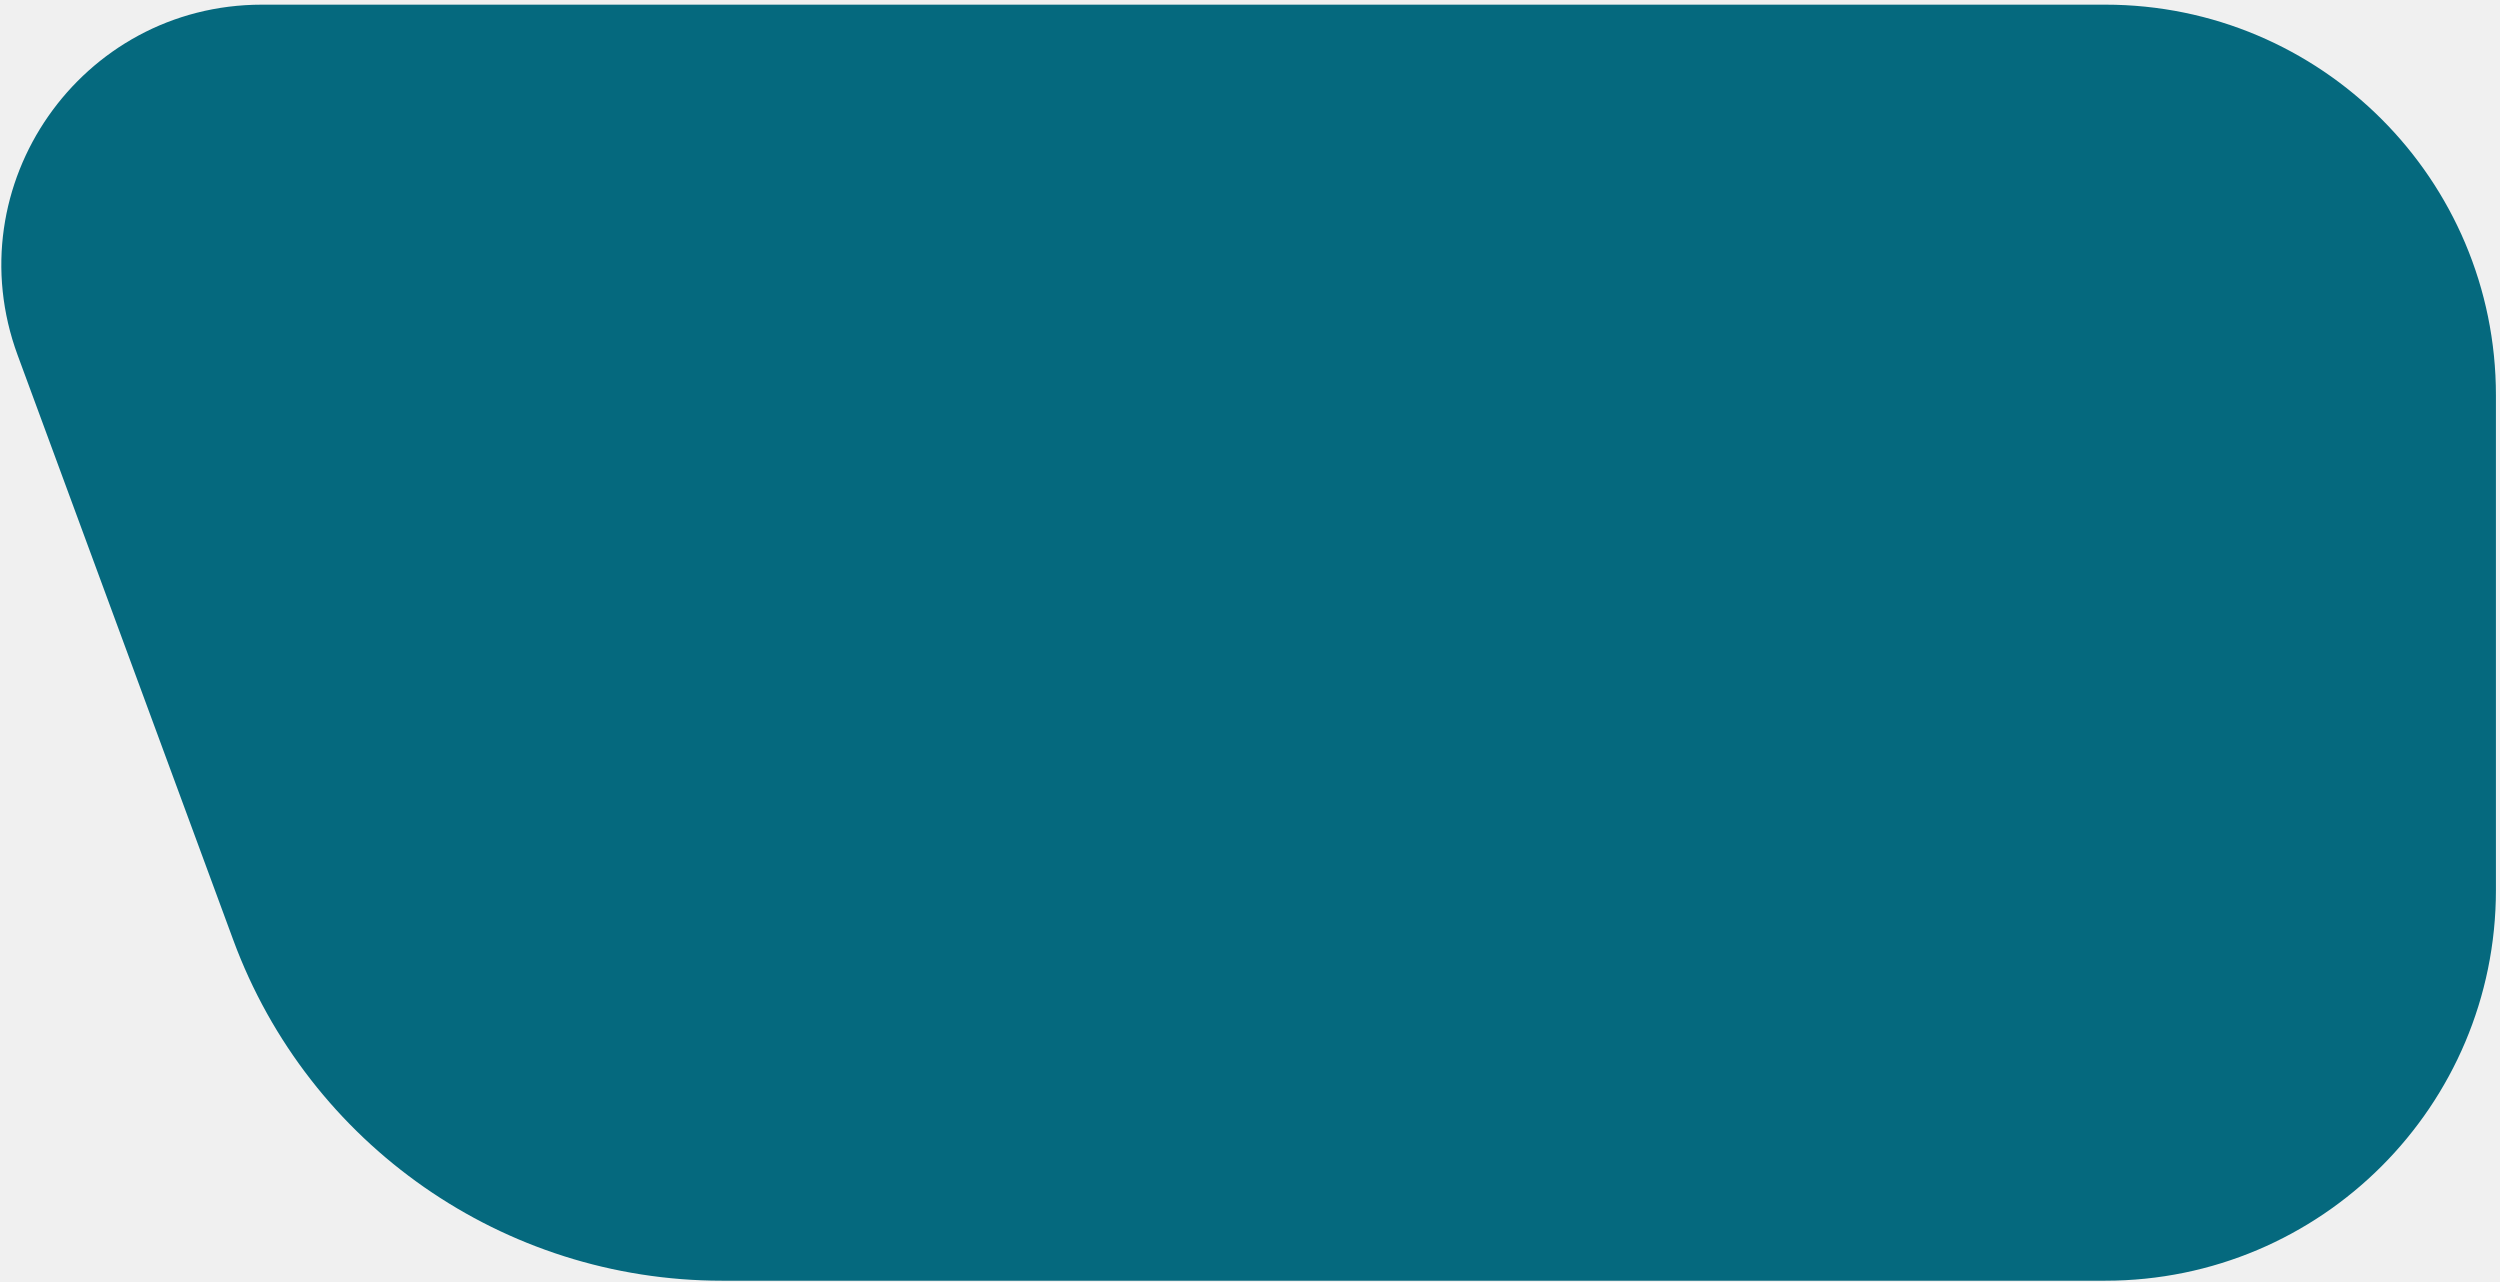
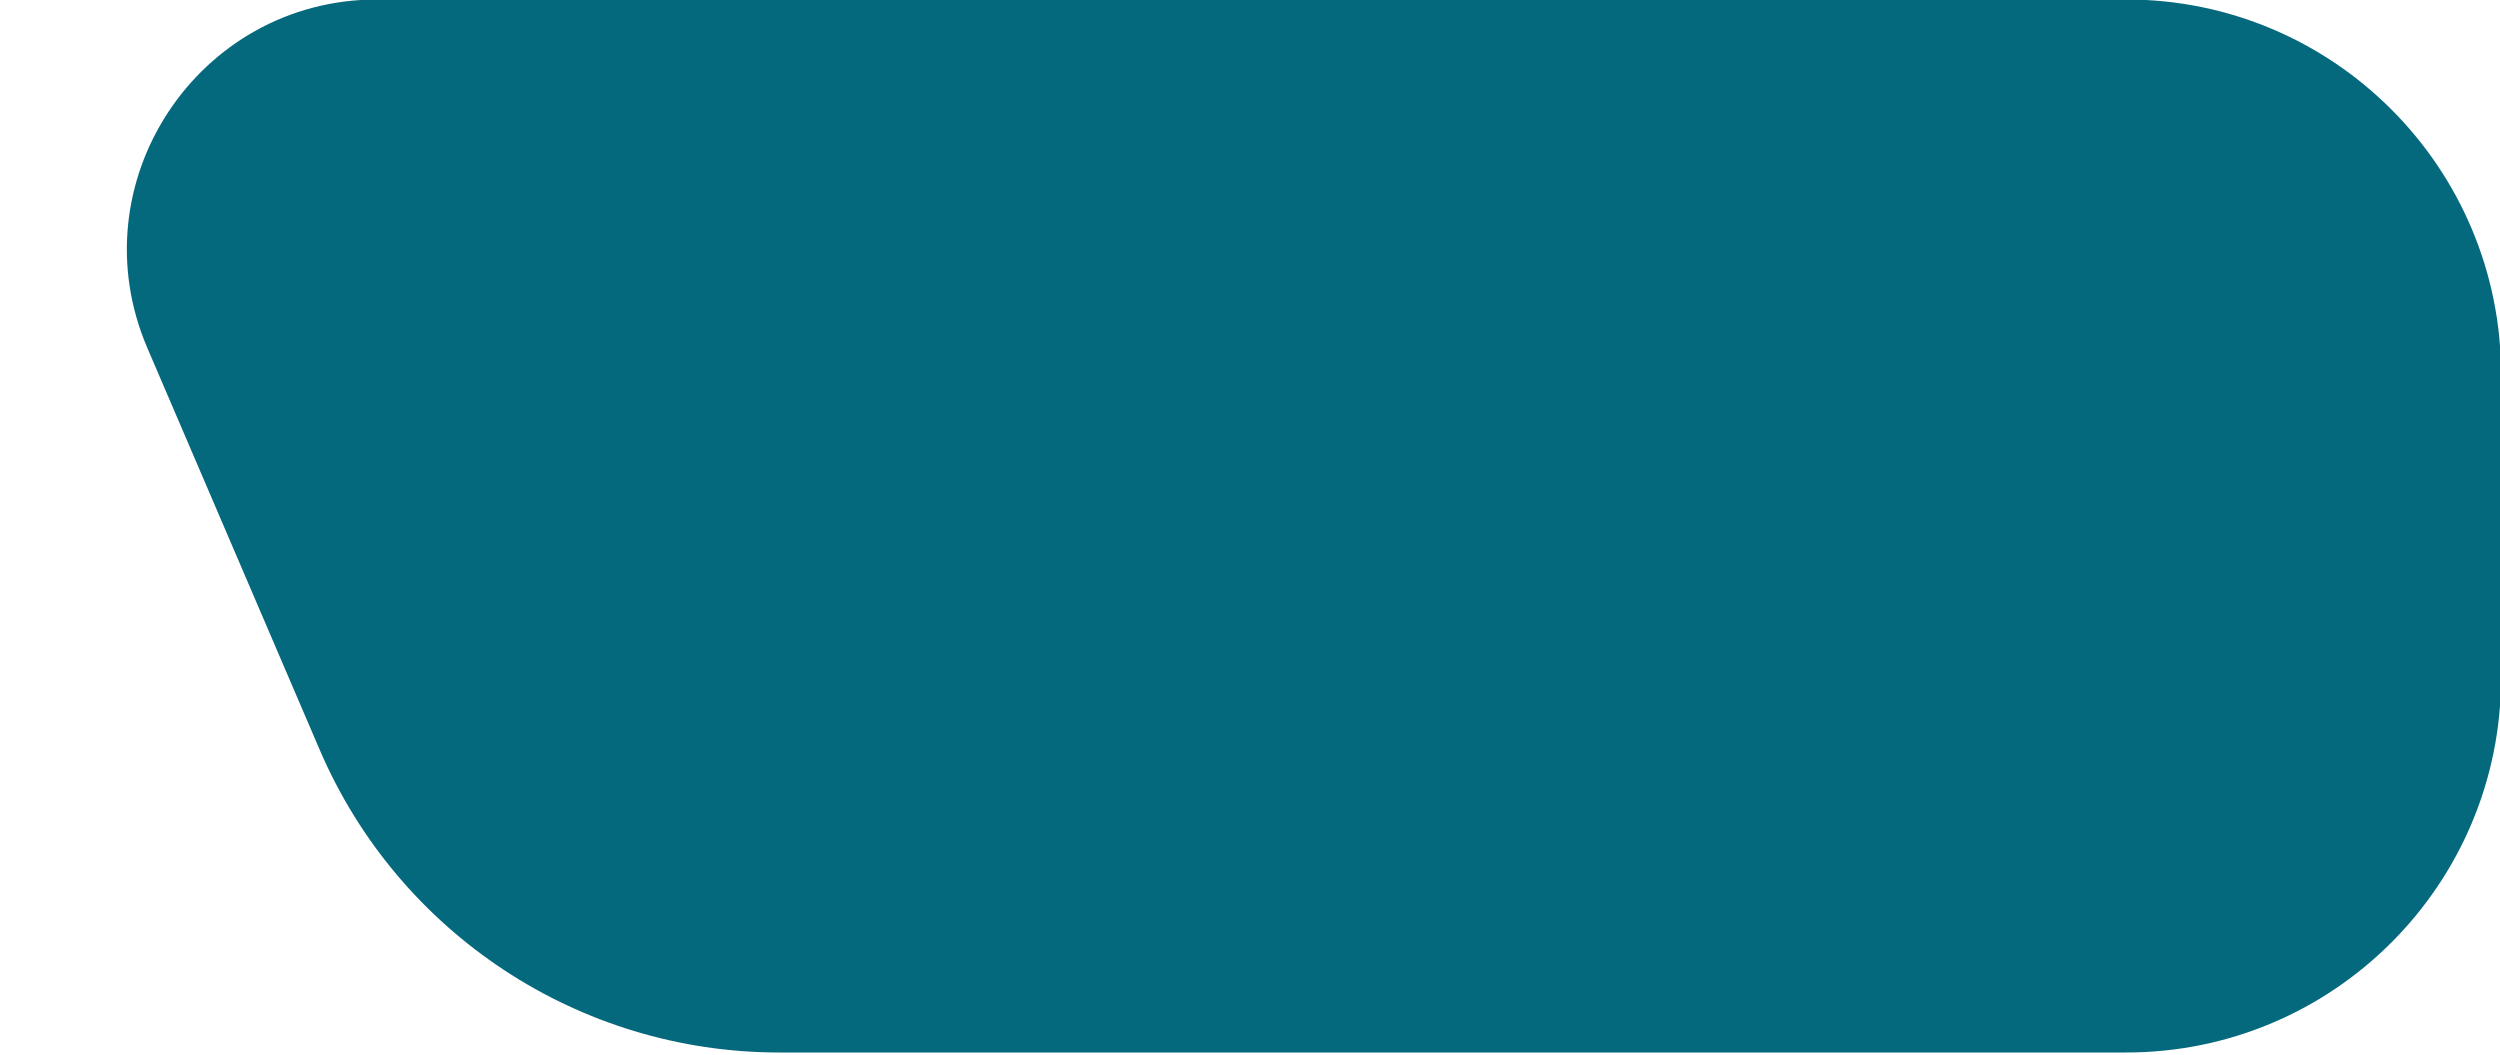
- <svg xmlns="http://www.w3.org/2000/svg" width="480" height="246" viewBox="0 0 480 246" fill="none">
-   <path d="M3.386 68.192C-8.65 35.547 15.506 0.895 50.299 0.895H404.218C445.639 0.895 479.218 34.474 479.218 75.895V170.895C479.218 212.317 445.639 245.895 404.218 245.895H138.616C96.729 245.895 59.281 219.79 44.791 180.489L3.386 68.192Z" fill="#05697E" />
+ <svg xmlns="http://www.w3.org/2000/svg" width="500" height="211" viewBox="0 0 500 211" fill="none">
+   <g clip-path="url(#clip0_0_3)">
+     <rect width="500" height="211" fill="white" />
+     <path d="M29.473 69.605C15.321 36.61 39.522 -0.105 75.425 -0.105H425.218C466.639 -0.105 500.218 33.474 500.218 74.895V135.5C500.218 176.921 466.639 210.5 425.218 210.5H155.825C115.832 210.5 79.686 186.673 63.922 149.919L29.473 69.605Z" fill="#05697E" />
+   </g>
+   <defs>
+     <clipPath id="clip0_0_3">
+       <rect width="500" height="211" fill="white" />
+     </clipPath>
+   </defs>
</svg>
